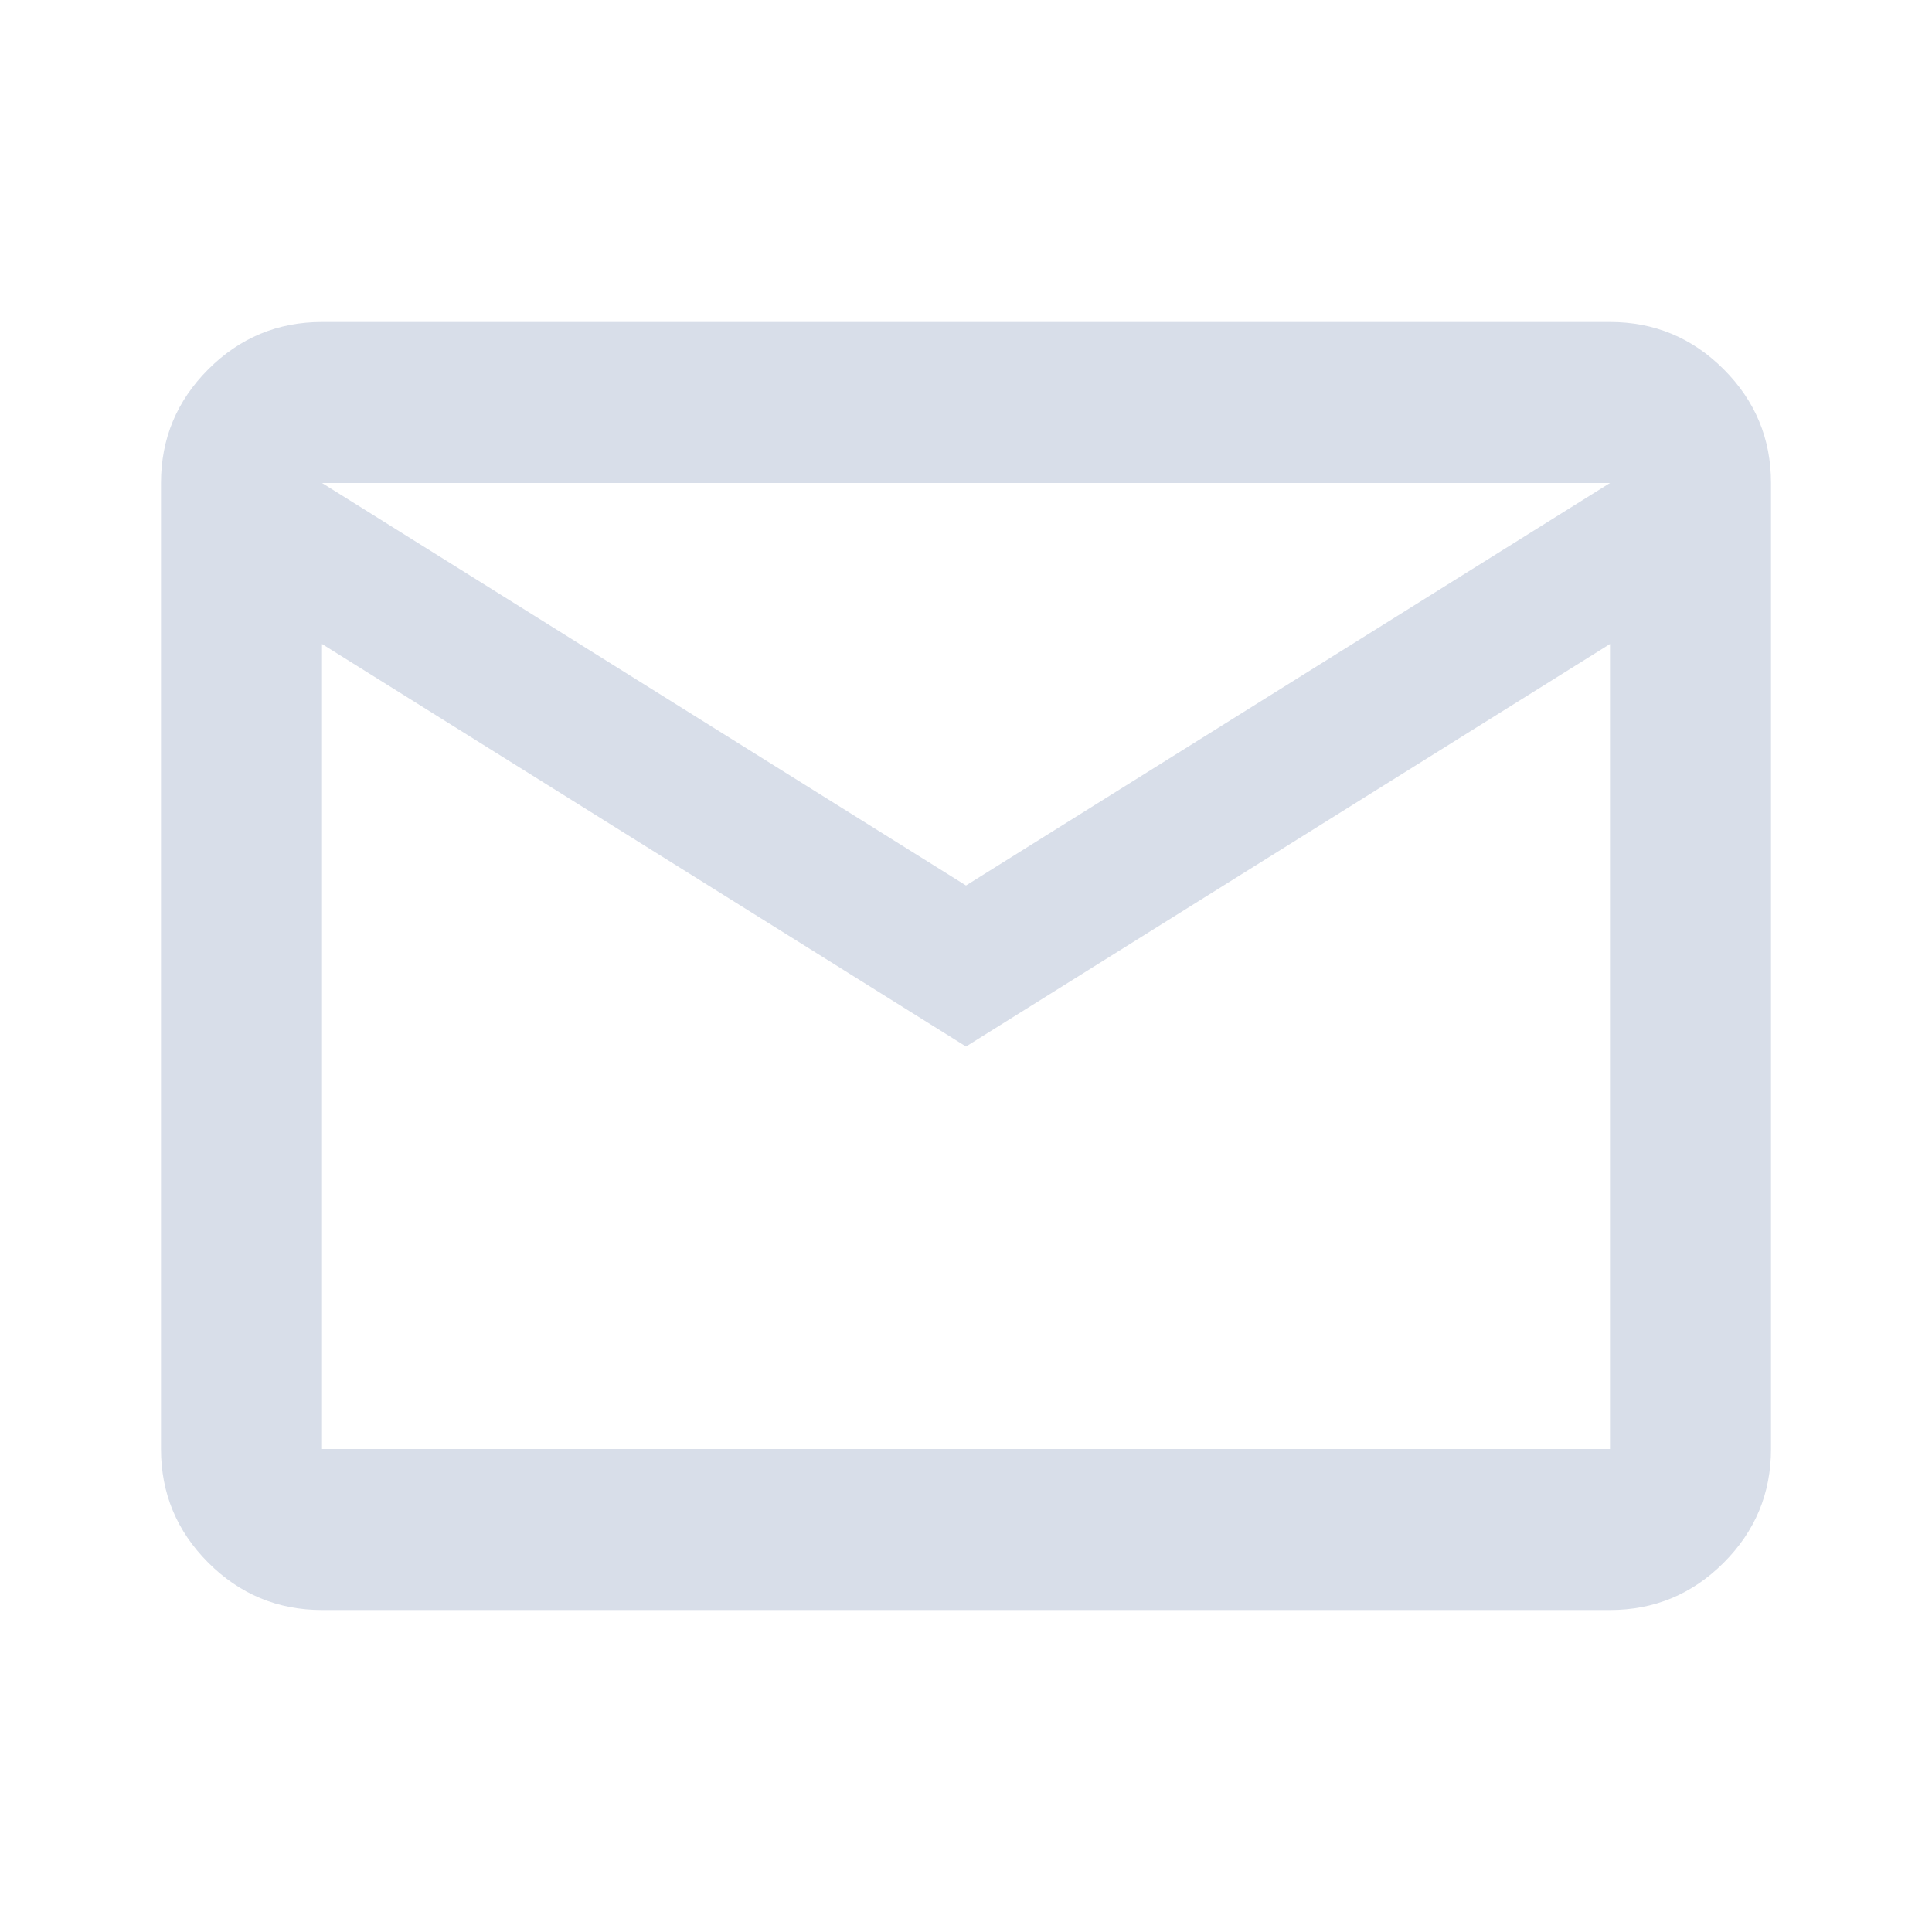
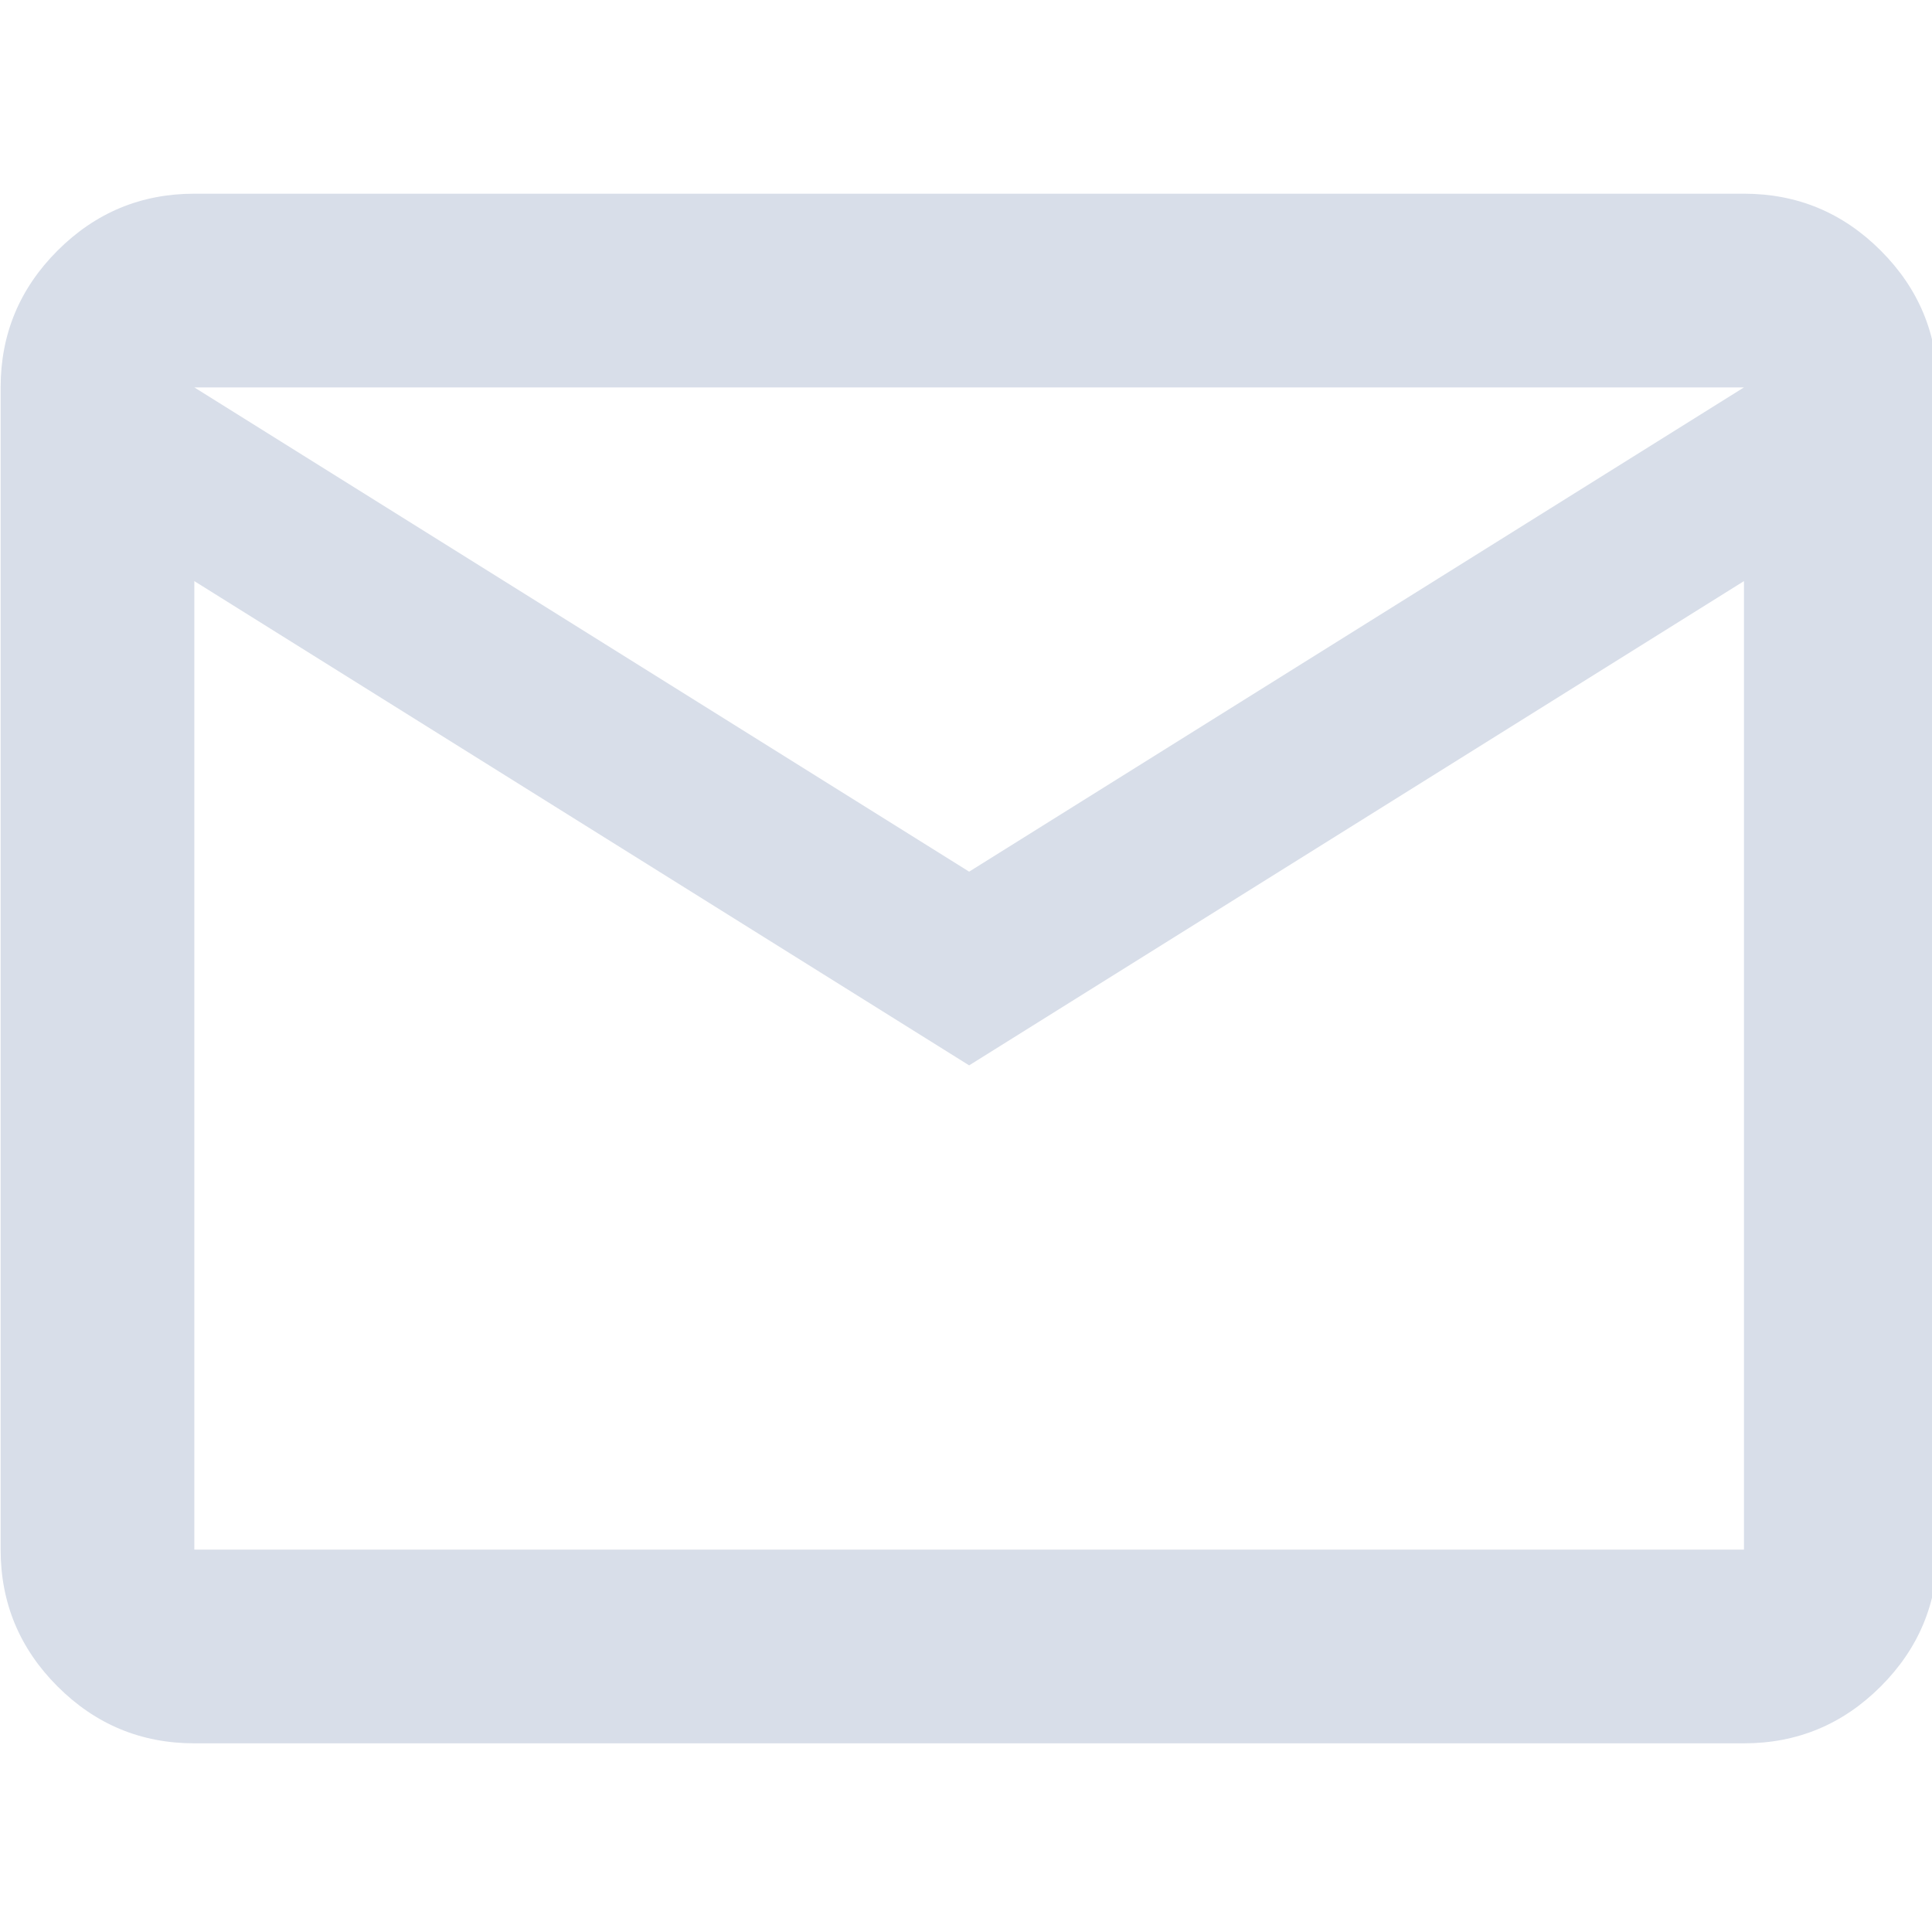
<svg xmlns="http://www.w3.org/2000/svg" height="24" viewBox="0 -960 960 960" width="24" version="1.1" id="svg2558">
  <defs id="defs2562" />
-   <path d="M160-160q-33 0-56.5-23.5T80-240v-480q0-33 23.5-56.5T160-800h640q33 0 56.5 23.5T880-720v480q0 33-23.5 56.5T800-160H160Zm320-280L160-640v400h640v-400L480-440Zm0-80 320-200H160l320 200ZM160-640v-80 480-400Z" id="path2556" style="fill:#d8dee9;fill-opacity:1" />
+   <path d="m 96.562,-93.75 q -39.703,0 -67.977,-28.273 Q 0.313,-150.297 0.313,-190 v -577.5 q 0,-39.703 28.273,-67.977 Q 56.859,-863.75 96.562,-863.75 h 770 q 39.703,0 67.977,28.273 28.273,28.273 28.273,67.977 V -190 q 0,39.703 -28.273,67.977 Q 906.266,-93.75 866.562,-93.75 Z m 385,-336.875 -385,-240.625 V -190 h 770 v -481.25 z m 0,-96.25 385,-240.625 h -770 z M 96.562,-671.25 V -767.5 -190 Z" id="path2556" style="fill:#d8dee9;fill-opacity:1;stroke-width:1.203" />
</svg>
